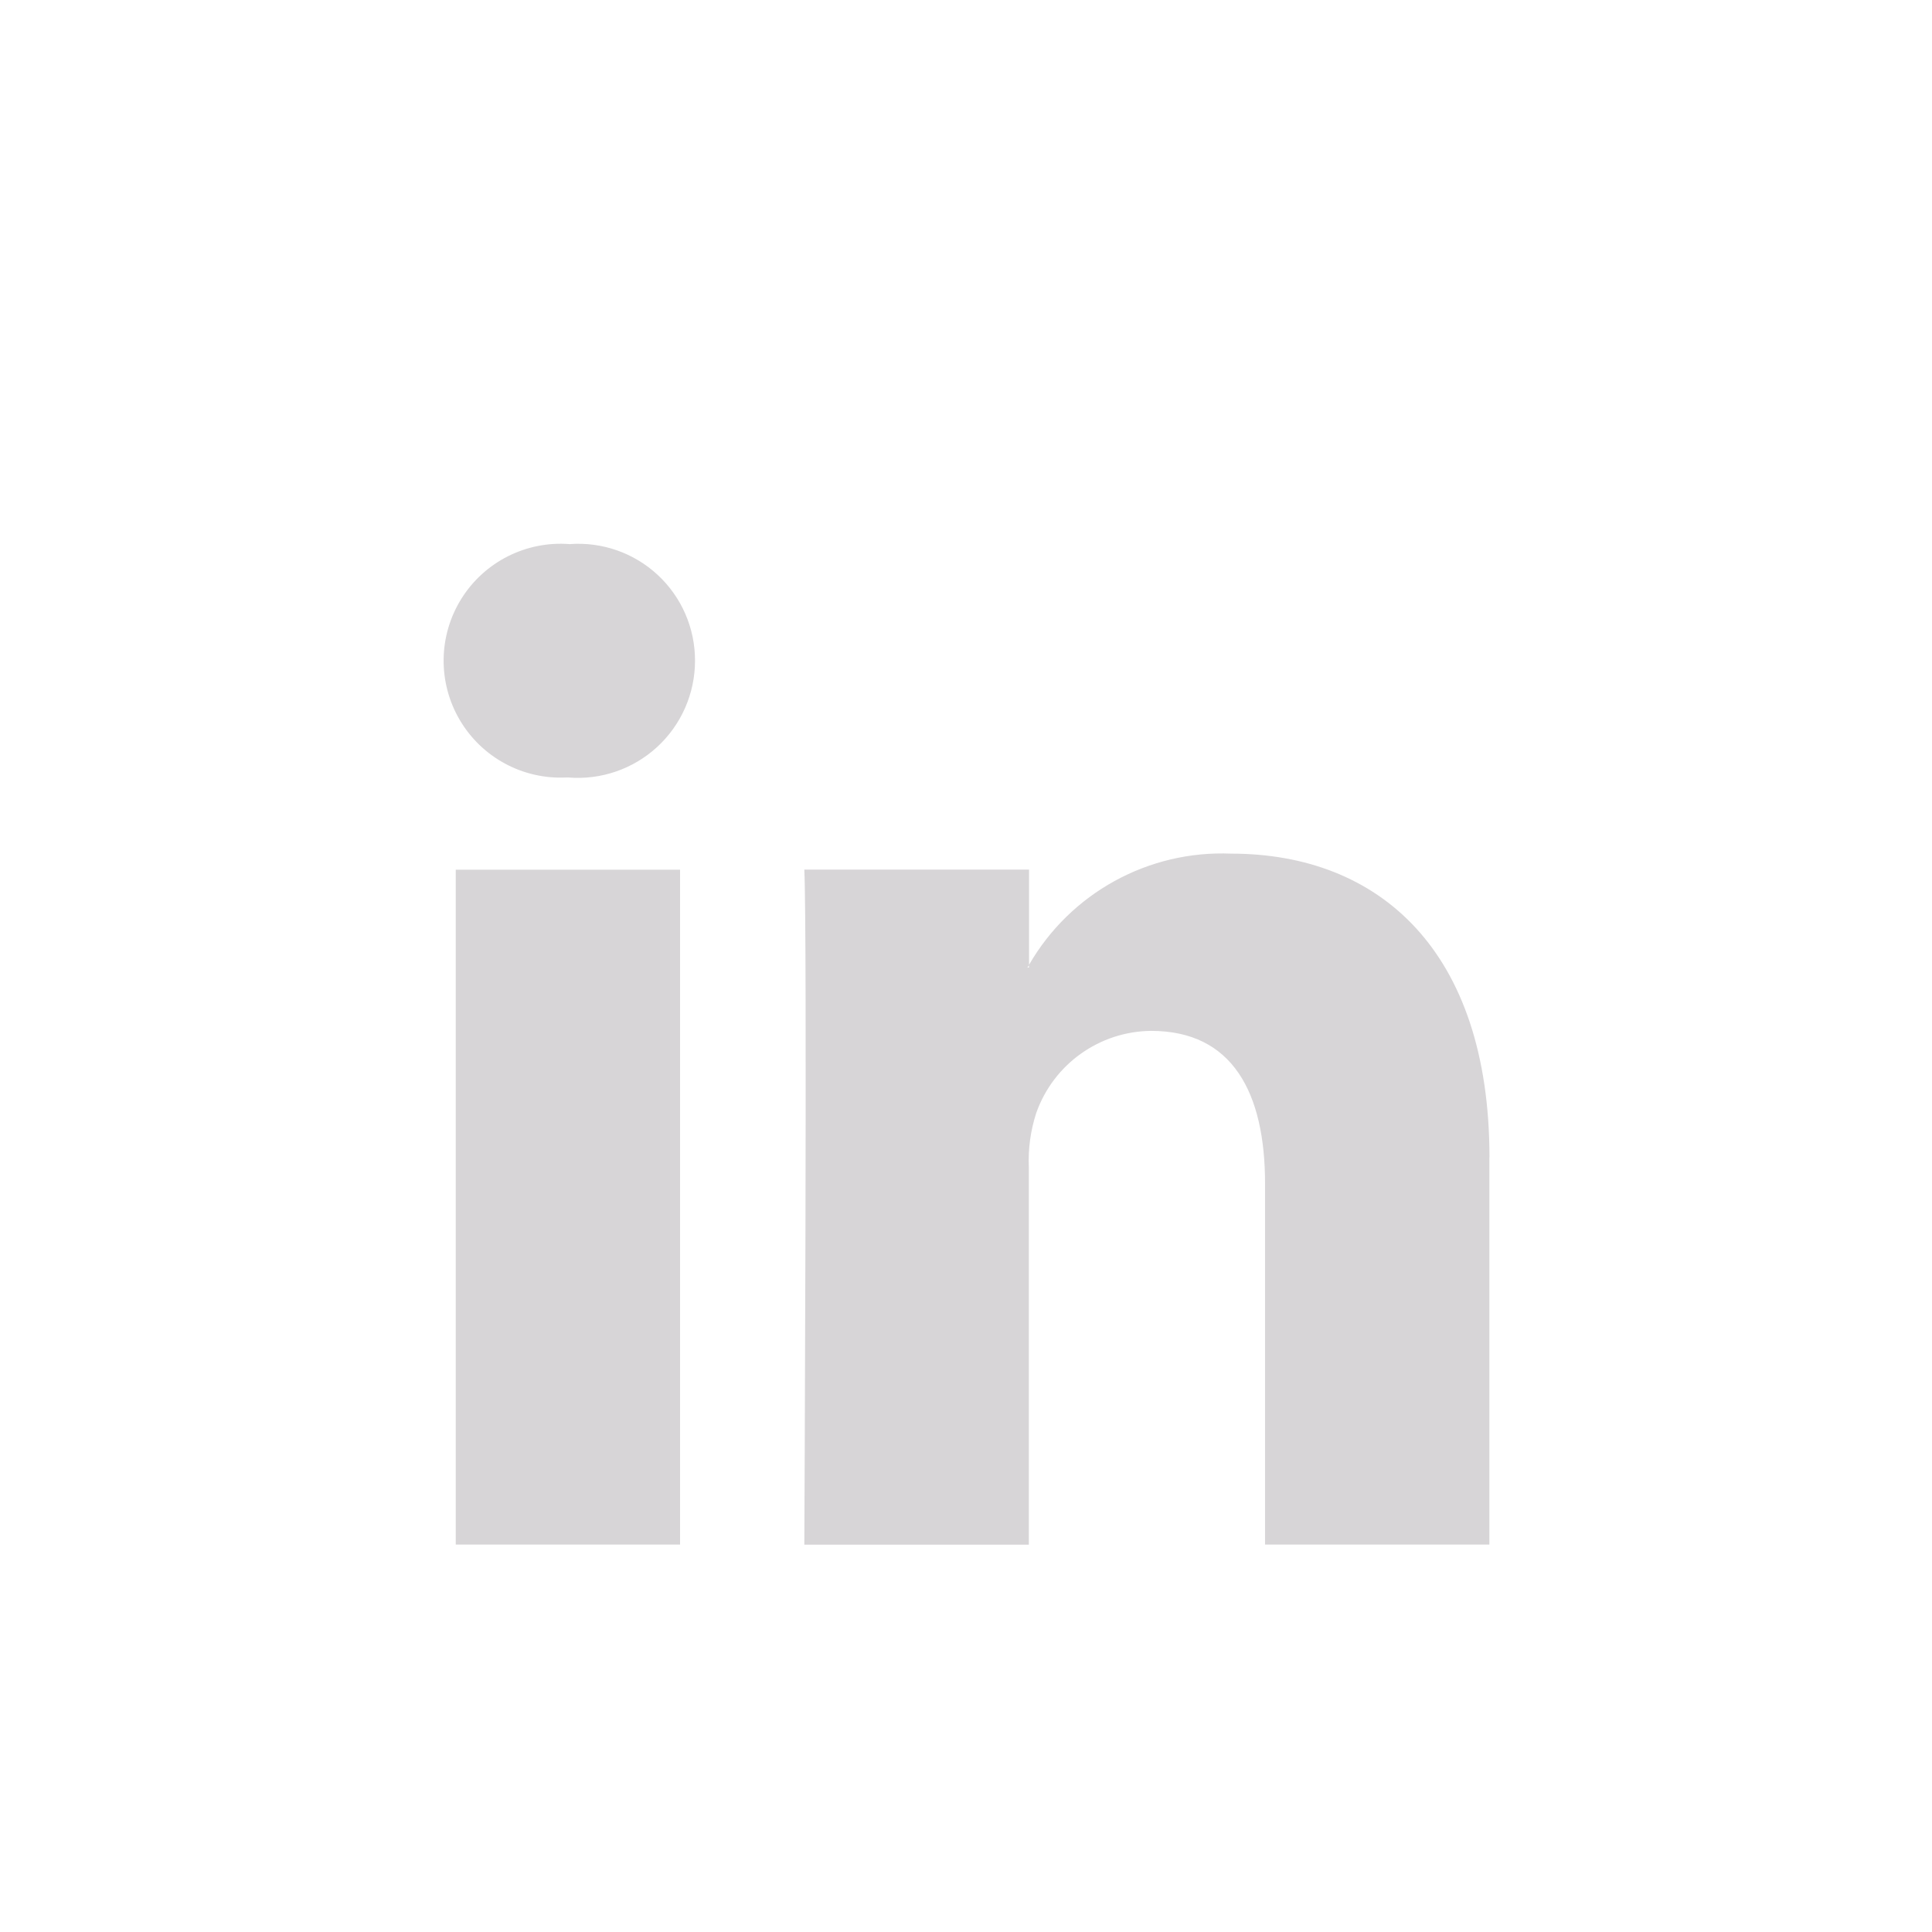
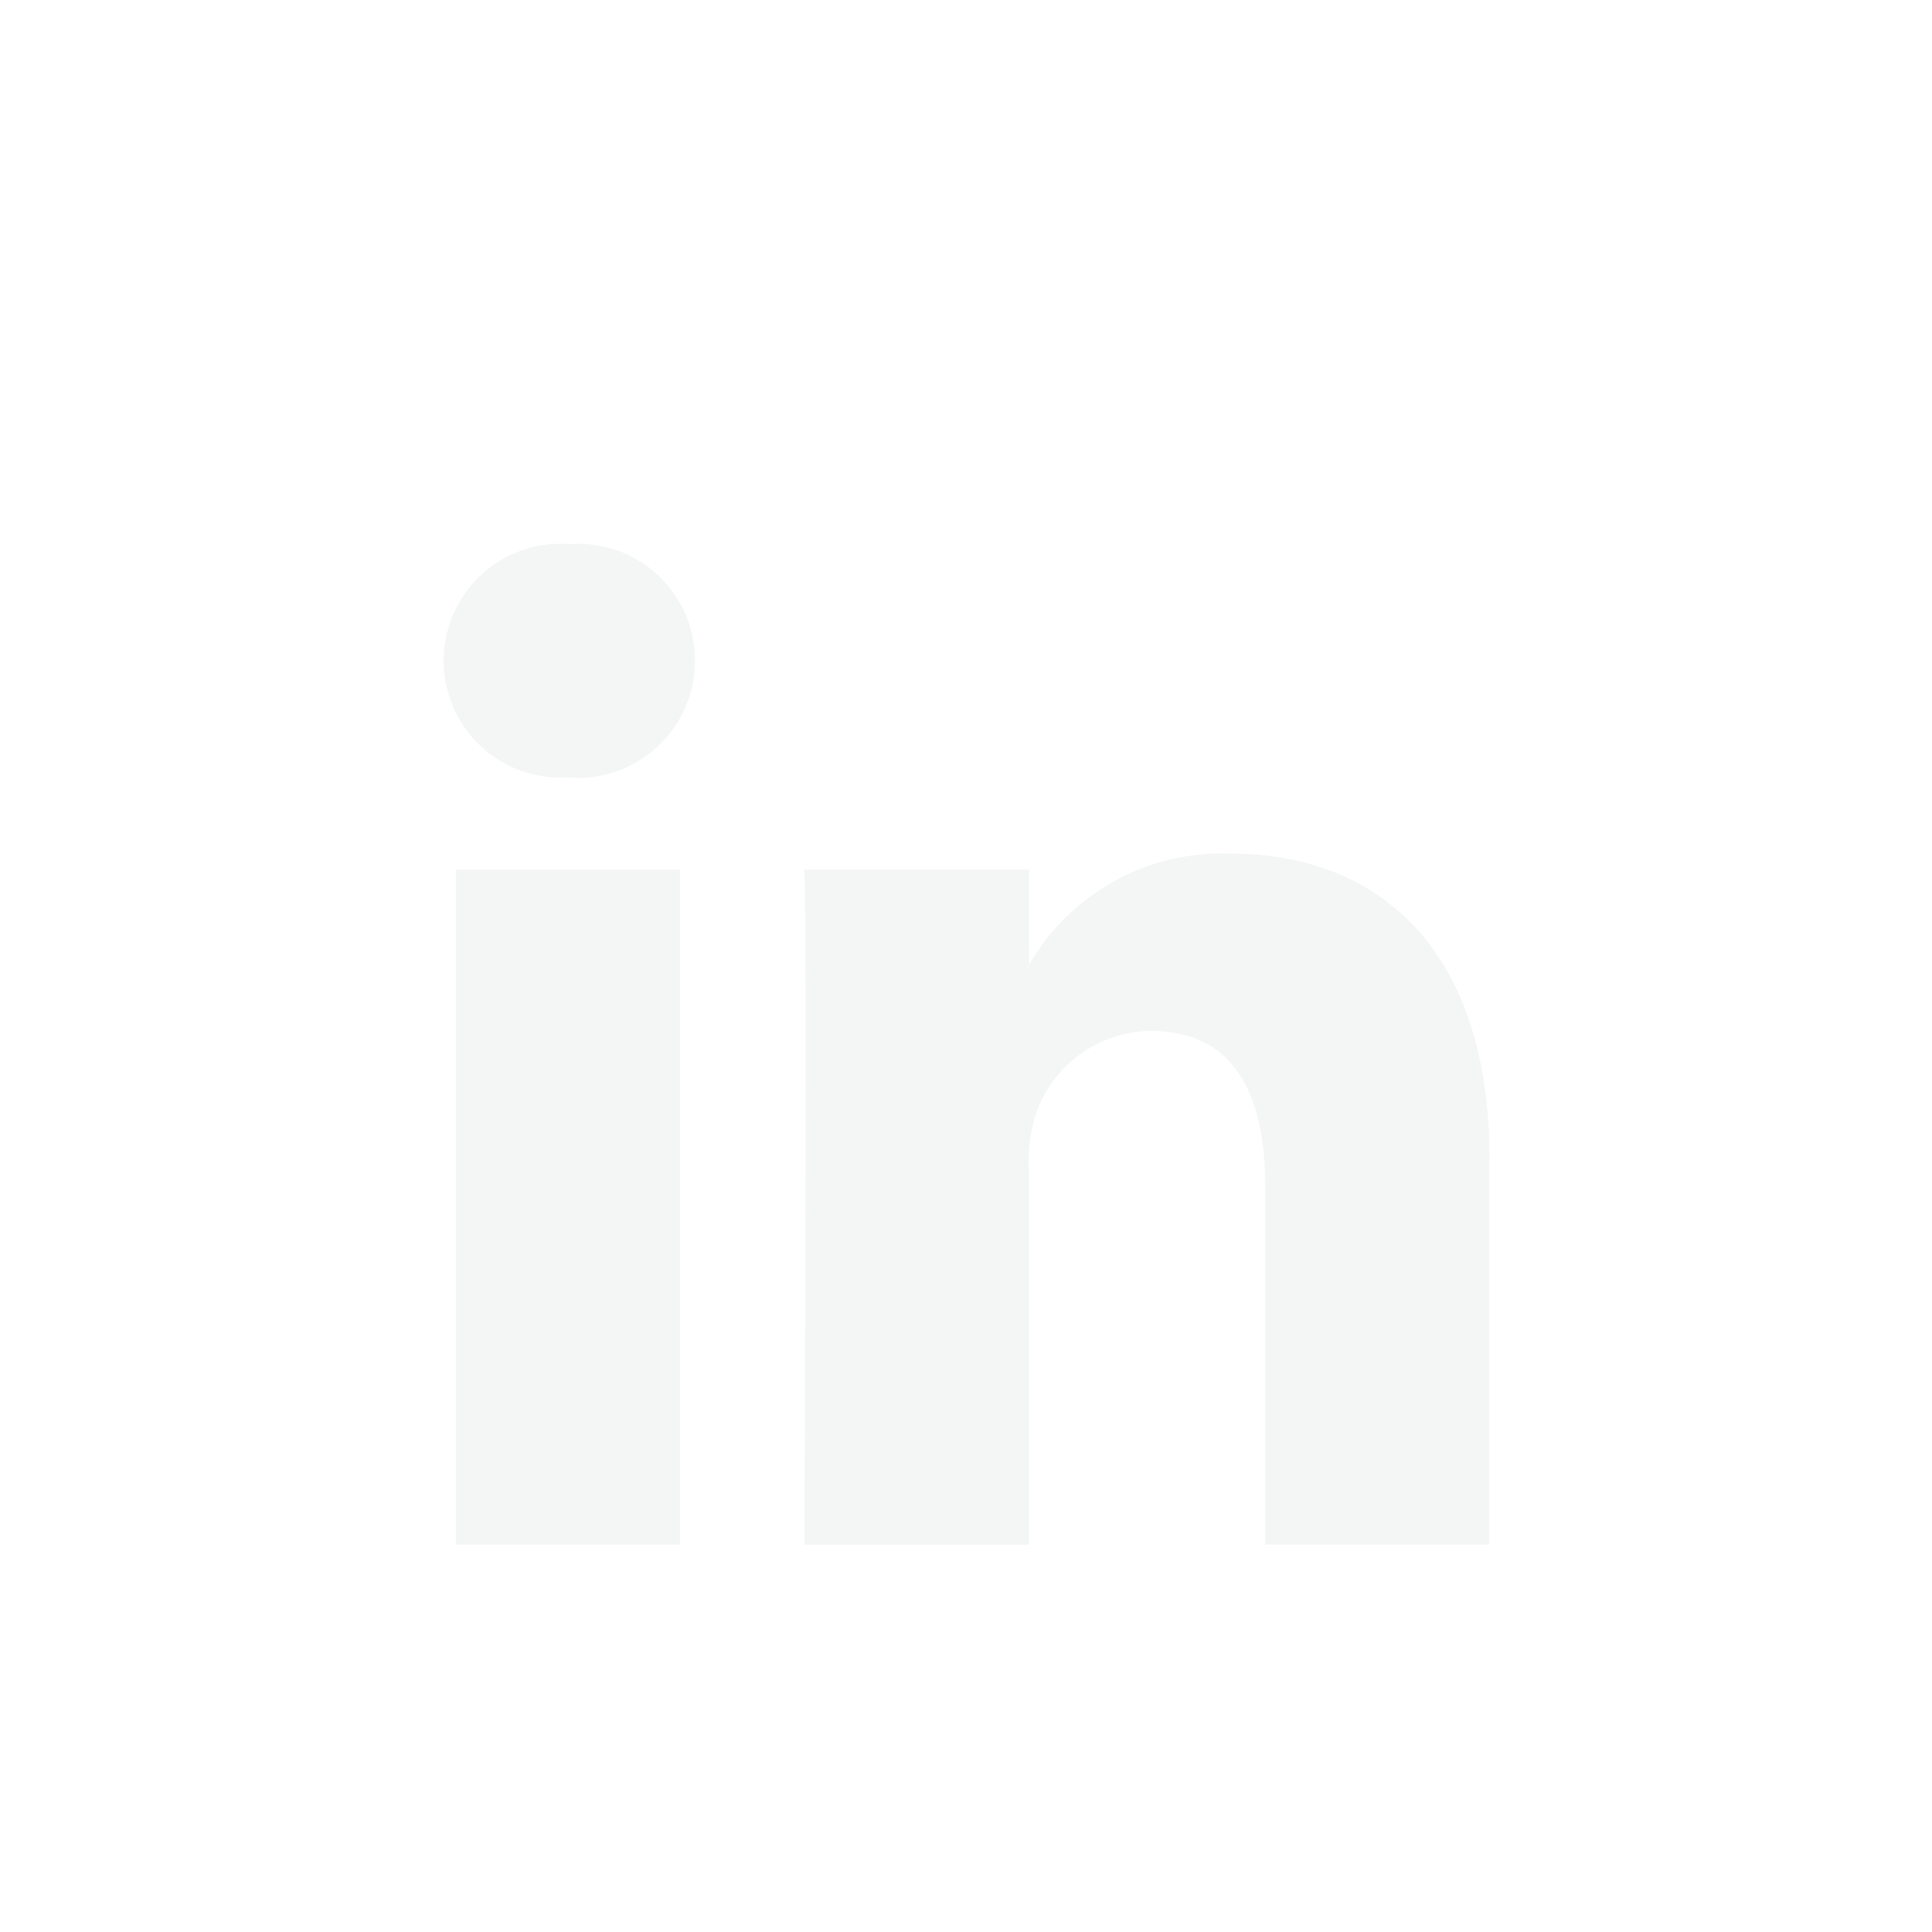
- <svg xmlns="http://www.w3.org/2000/svg" fill="#d7d5d7" width="800px" height="800px" viewBox="-3.5 0 19 19" class="cf-icon-svg">
+ <svg xmlns="http://www.w3.org/2000/svg" fill="rgb(243, 246, 244)" width="800px" height="800px" viewBox="-3.5 0 19 19" class="cf-icon-svg">
  <path d="M3.335 6.498a1.152 1.152 0 0 1-1.248 1.148h-.015a1.15 1.15 0 1 1 .03-2.295 1.147 1.147 0 0 1 1.233 1.147zM.982 8.553h2.206v6.637H.982zm10.165 2.83v3.807H8.941v-3.55c0-.893-.319-1.502-1.12-1.502a1.21 1.21 0 0 0-1.13.807 1.516 1.516 0 0 0-.073.538v3.708H4.41s.03-6.017 0-6.639h2.21v.94l-.016.023h.015V9.49a2.19 2.19 0 0 1 1.989-1.095c1.451 0 2.54.949 2.54 2.988z" />
</svg>
